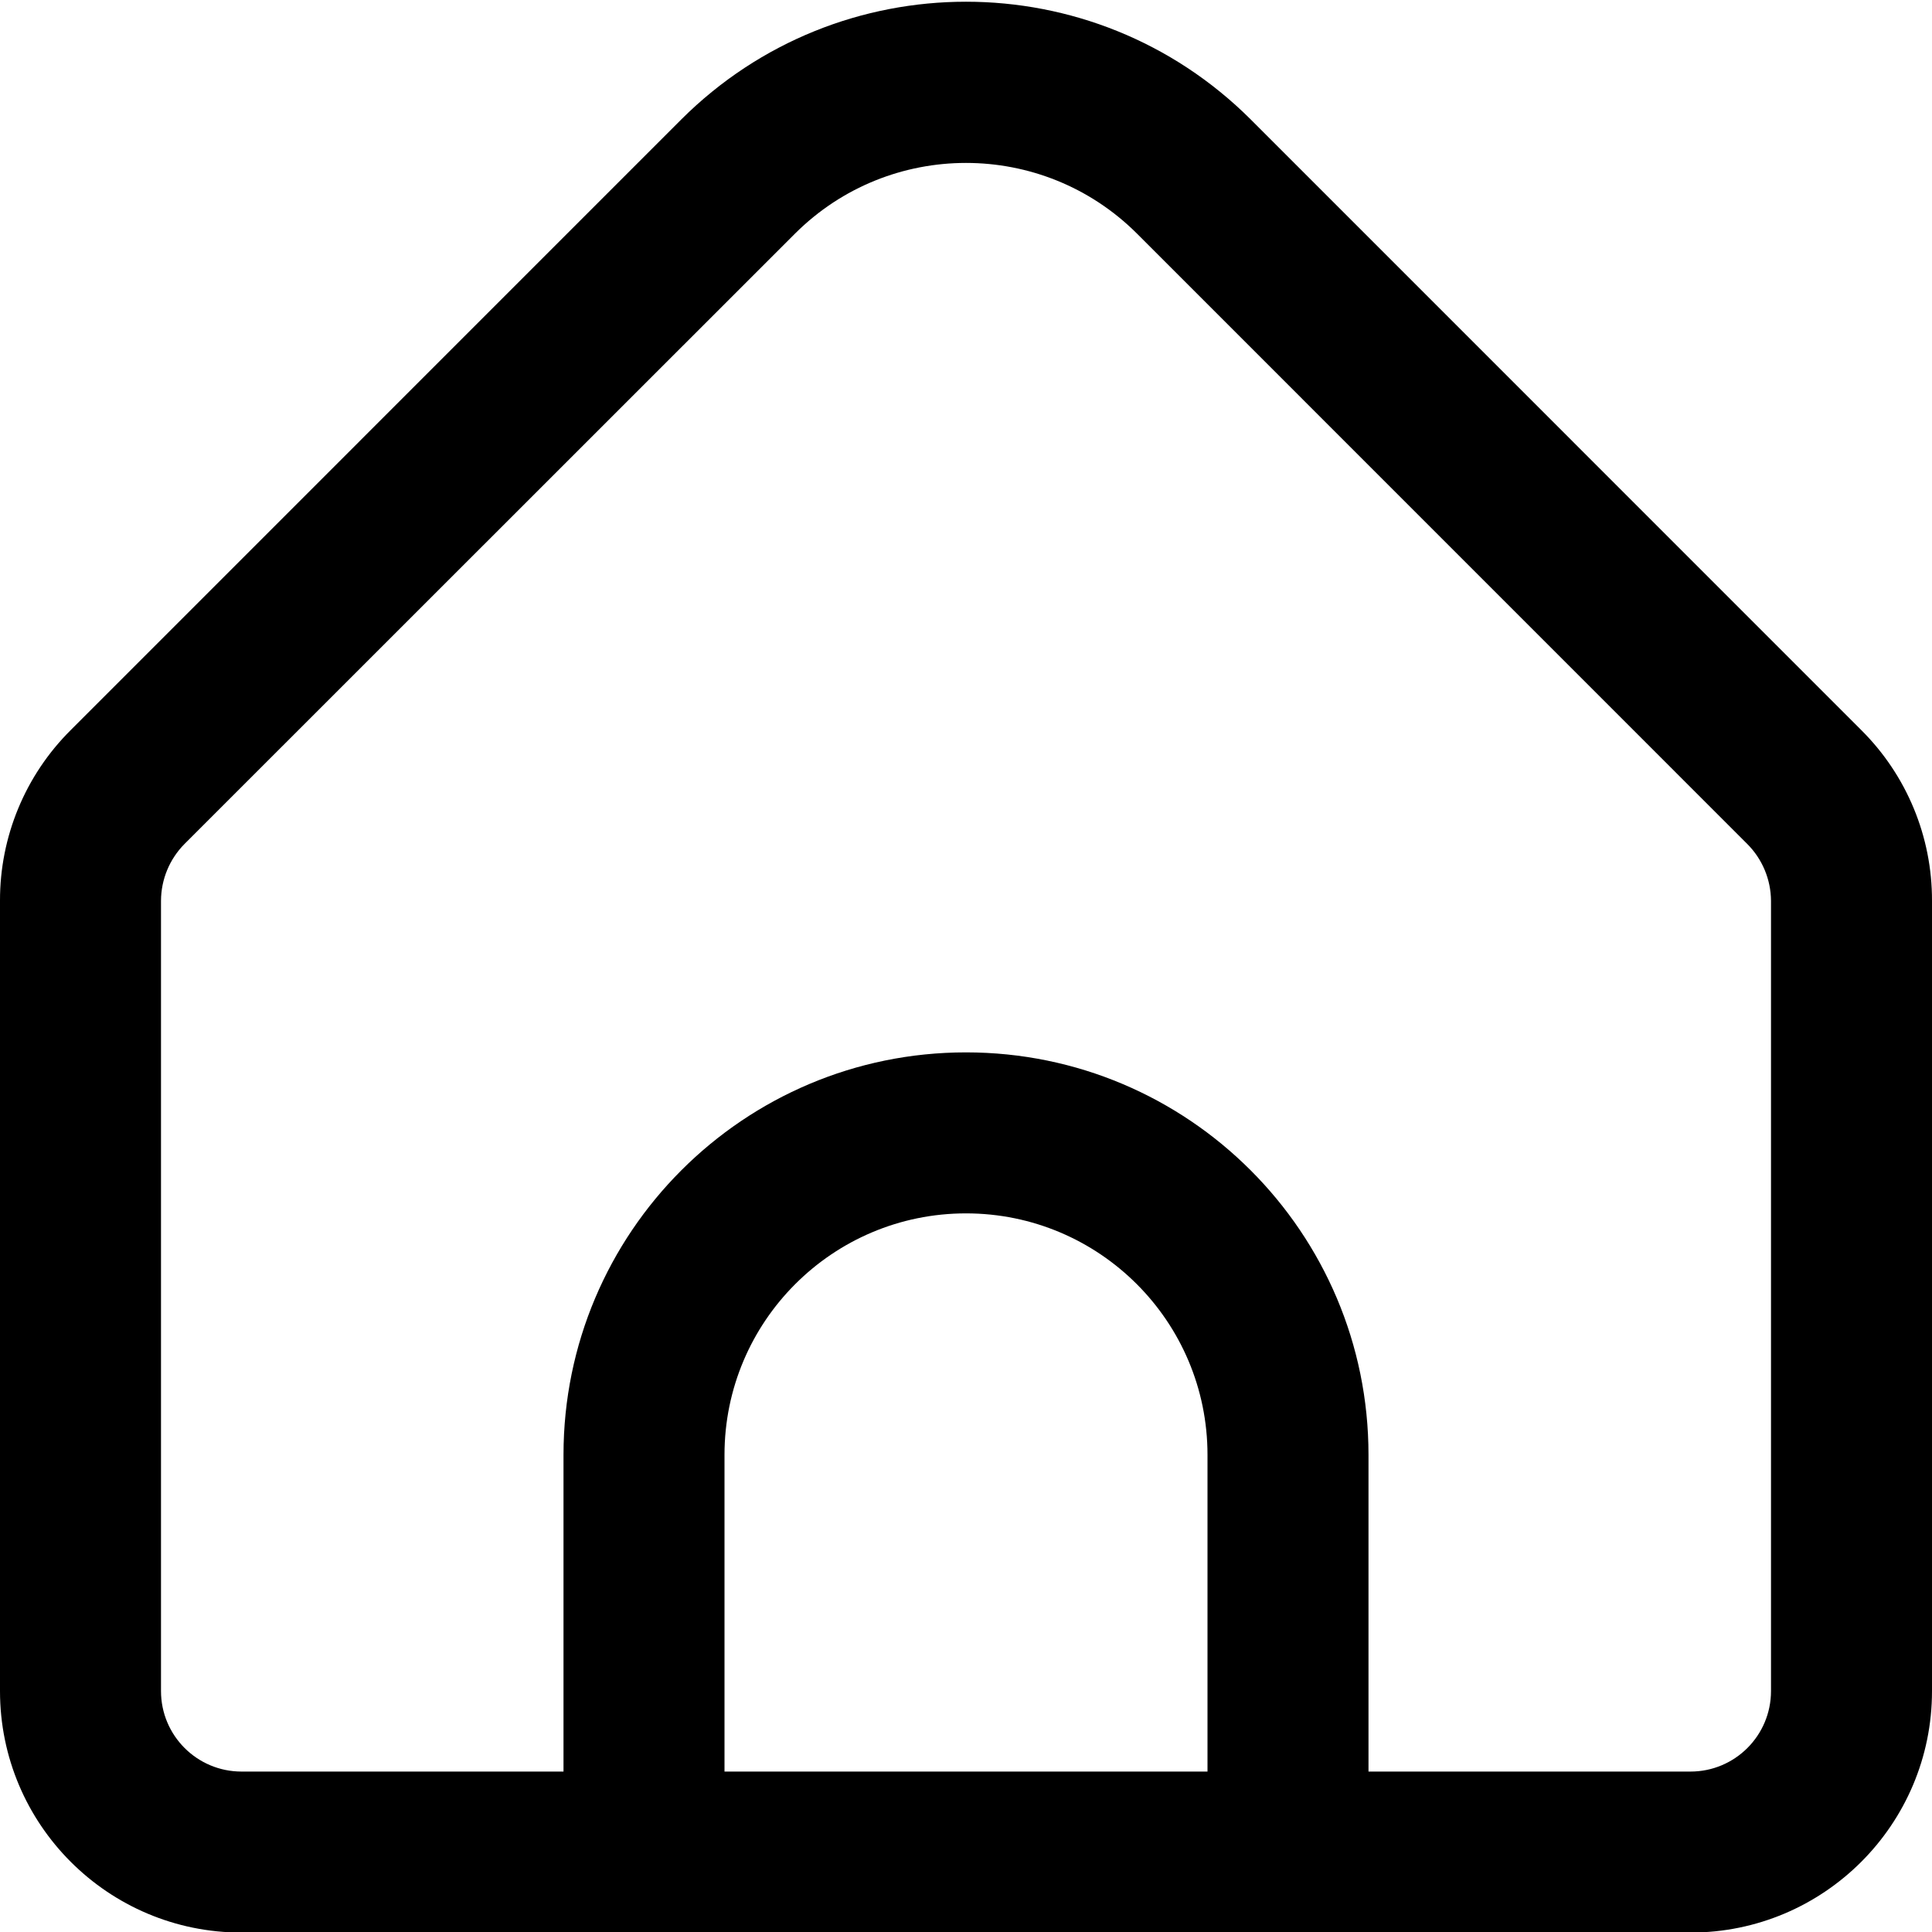
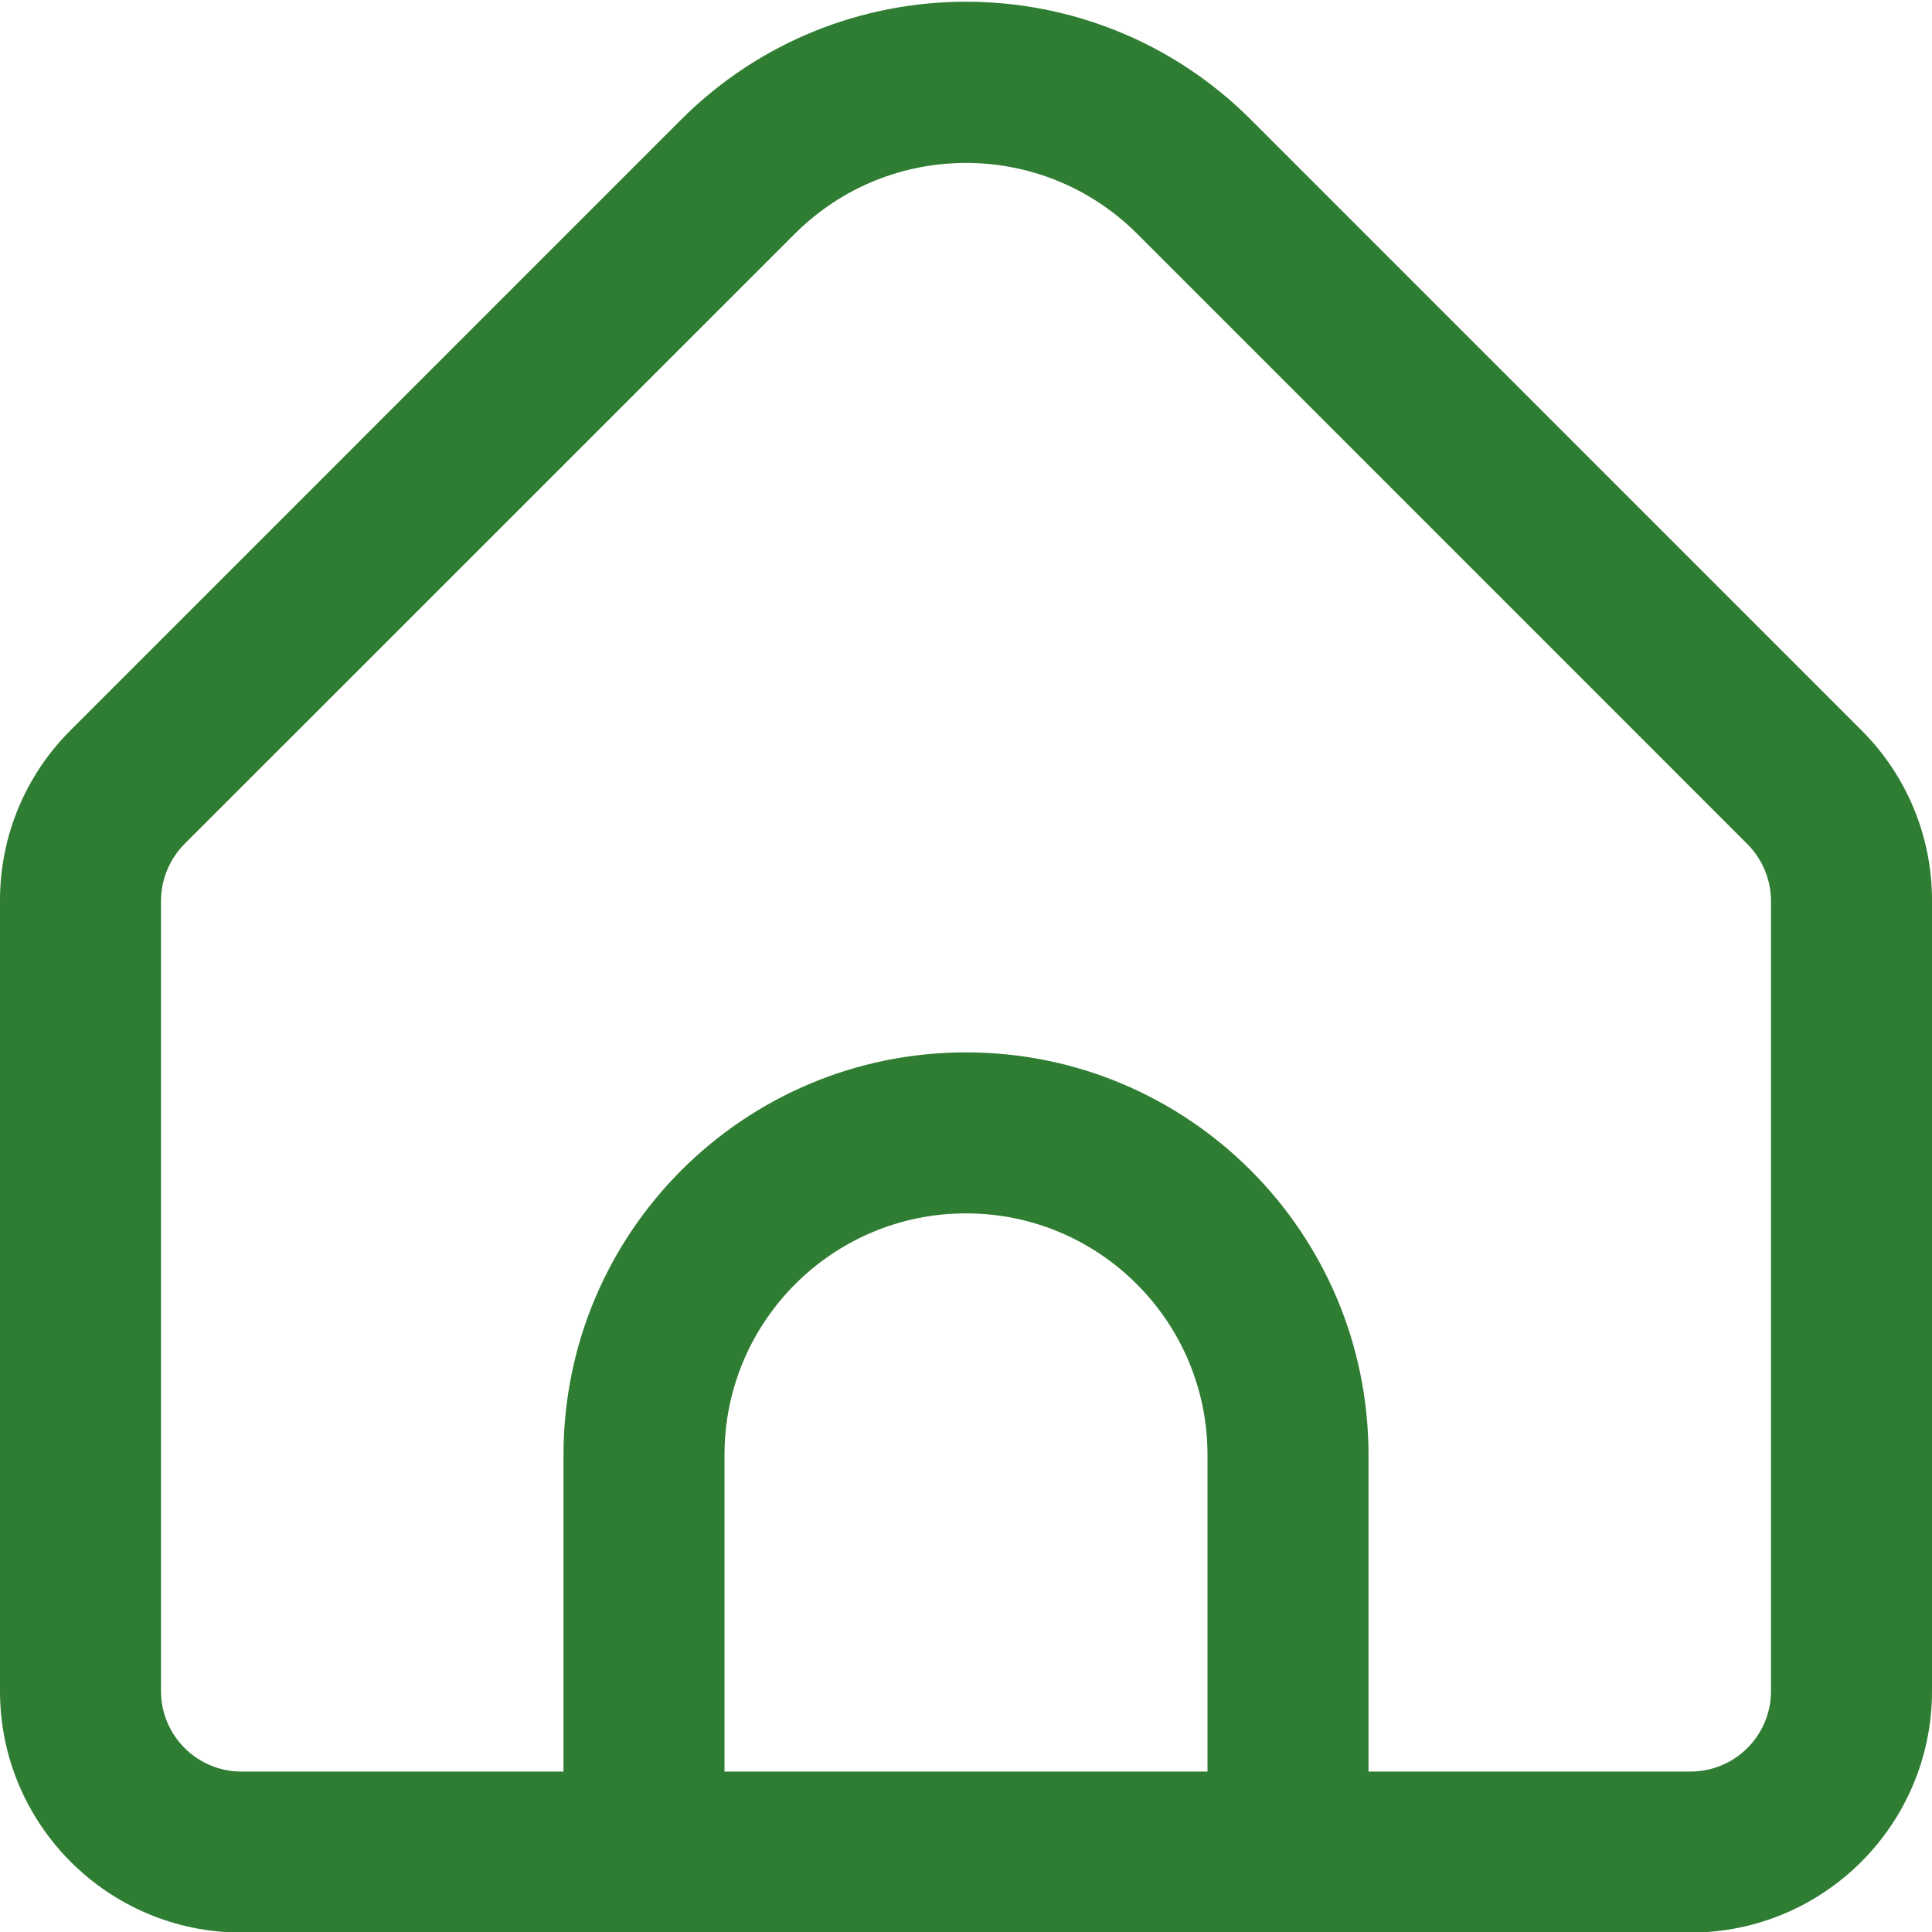
<svg xmlns="http://www.w3.org/2000/svg" id="Outline" viewBox="0 0 24 24" width="512" height="512">
-   <path d="M23.121,9.069,15.536,1.483a5.008,5.008,0,0,0-7.072,0L.879,9.069A2.978,2.978,0,0,0,0,11.19v9.817a3,3,0,0,0,3,3H21a3,3,0,0,0,3-3V11.19A2.978,2.978,0,0,0,23.121,9.069ZM15,22.007H9V18.073a3,3,0,0,1,6,0Zm7-1a1,1,0,0,1-1,1H17V18.073a5,5,0,0,0-10,0v3.934H3a1,1,0,0,1-1-1V11.19a1.008,1.008,0,0,1,.293-.707L9.878,2.9a3.008,3.008,0,0,1,4.244,0l7.585,7.586A1.008,1.008,0,0,1,22,11.19Z" />
+   <path d="M23.121,9.069,15.536,1.483a5.008,5.008,0,0,0-7.072,0L.879,9.069A2.978,2.978,0,0,0,0,11.19v9.817a3,3,0,0,0,3,3H21a3,3,0,0,0,3-3V11.19A2.978,2.978,0,0,0,23.121,9.069ZM15,22.007H9V18.073a3,3,0,0,1,6,0Zm7-1a1,1,0,0,1-1,1H17V18.073a5,5,0,0,0-10,0v3.934H3a1,1,0,0,1-1-1V11.19a1.008,1.008,0,0,1,.293-.707L9.878,2.9a3.008,3.008,0,0,1,4.244,0l7.585,7.586A1.008,1.008,0,0,1,22,11.19Z" fill="#2f7d32" />
</svg>
